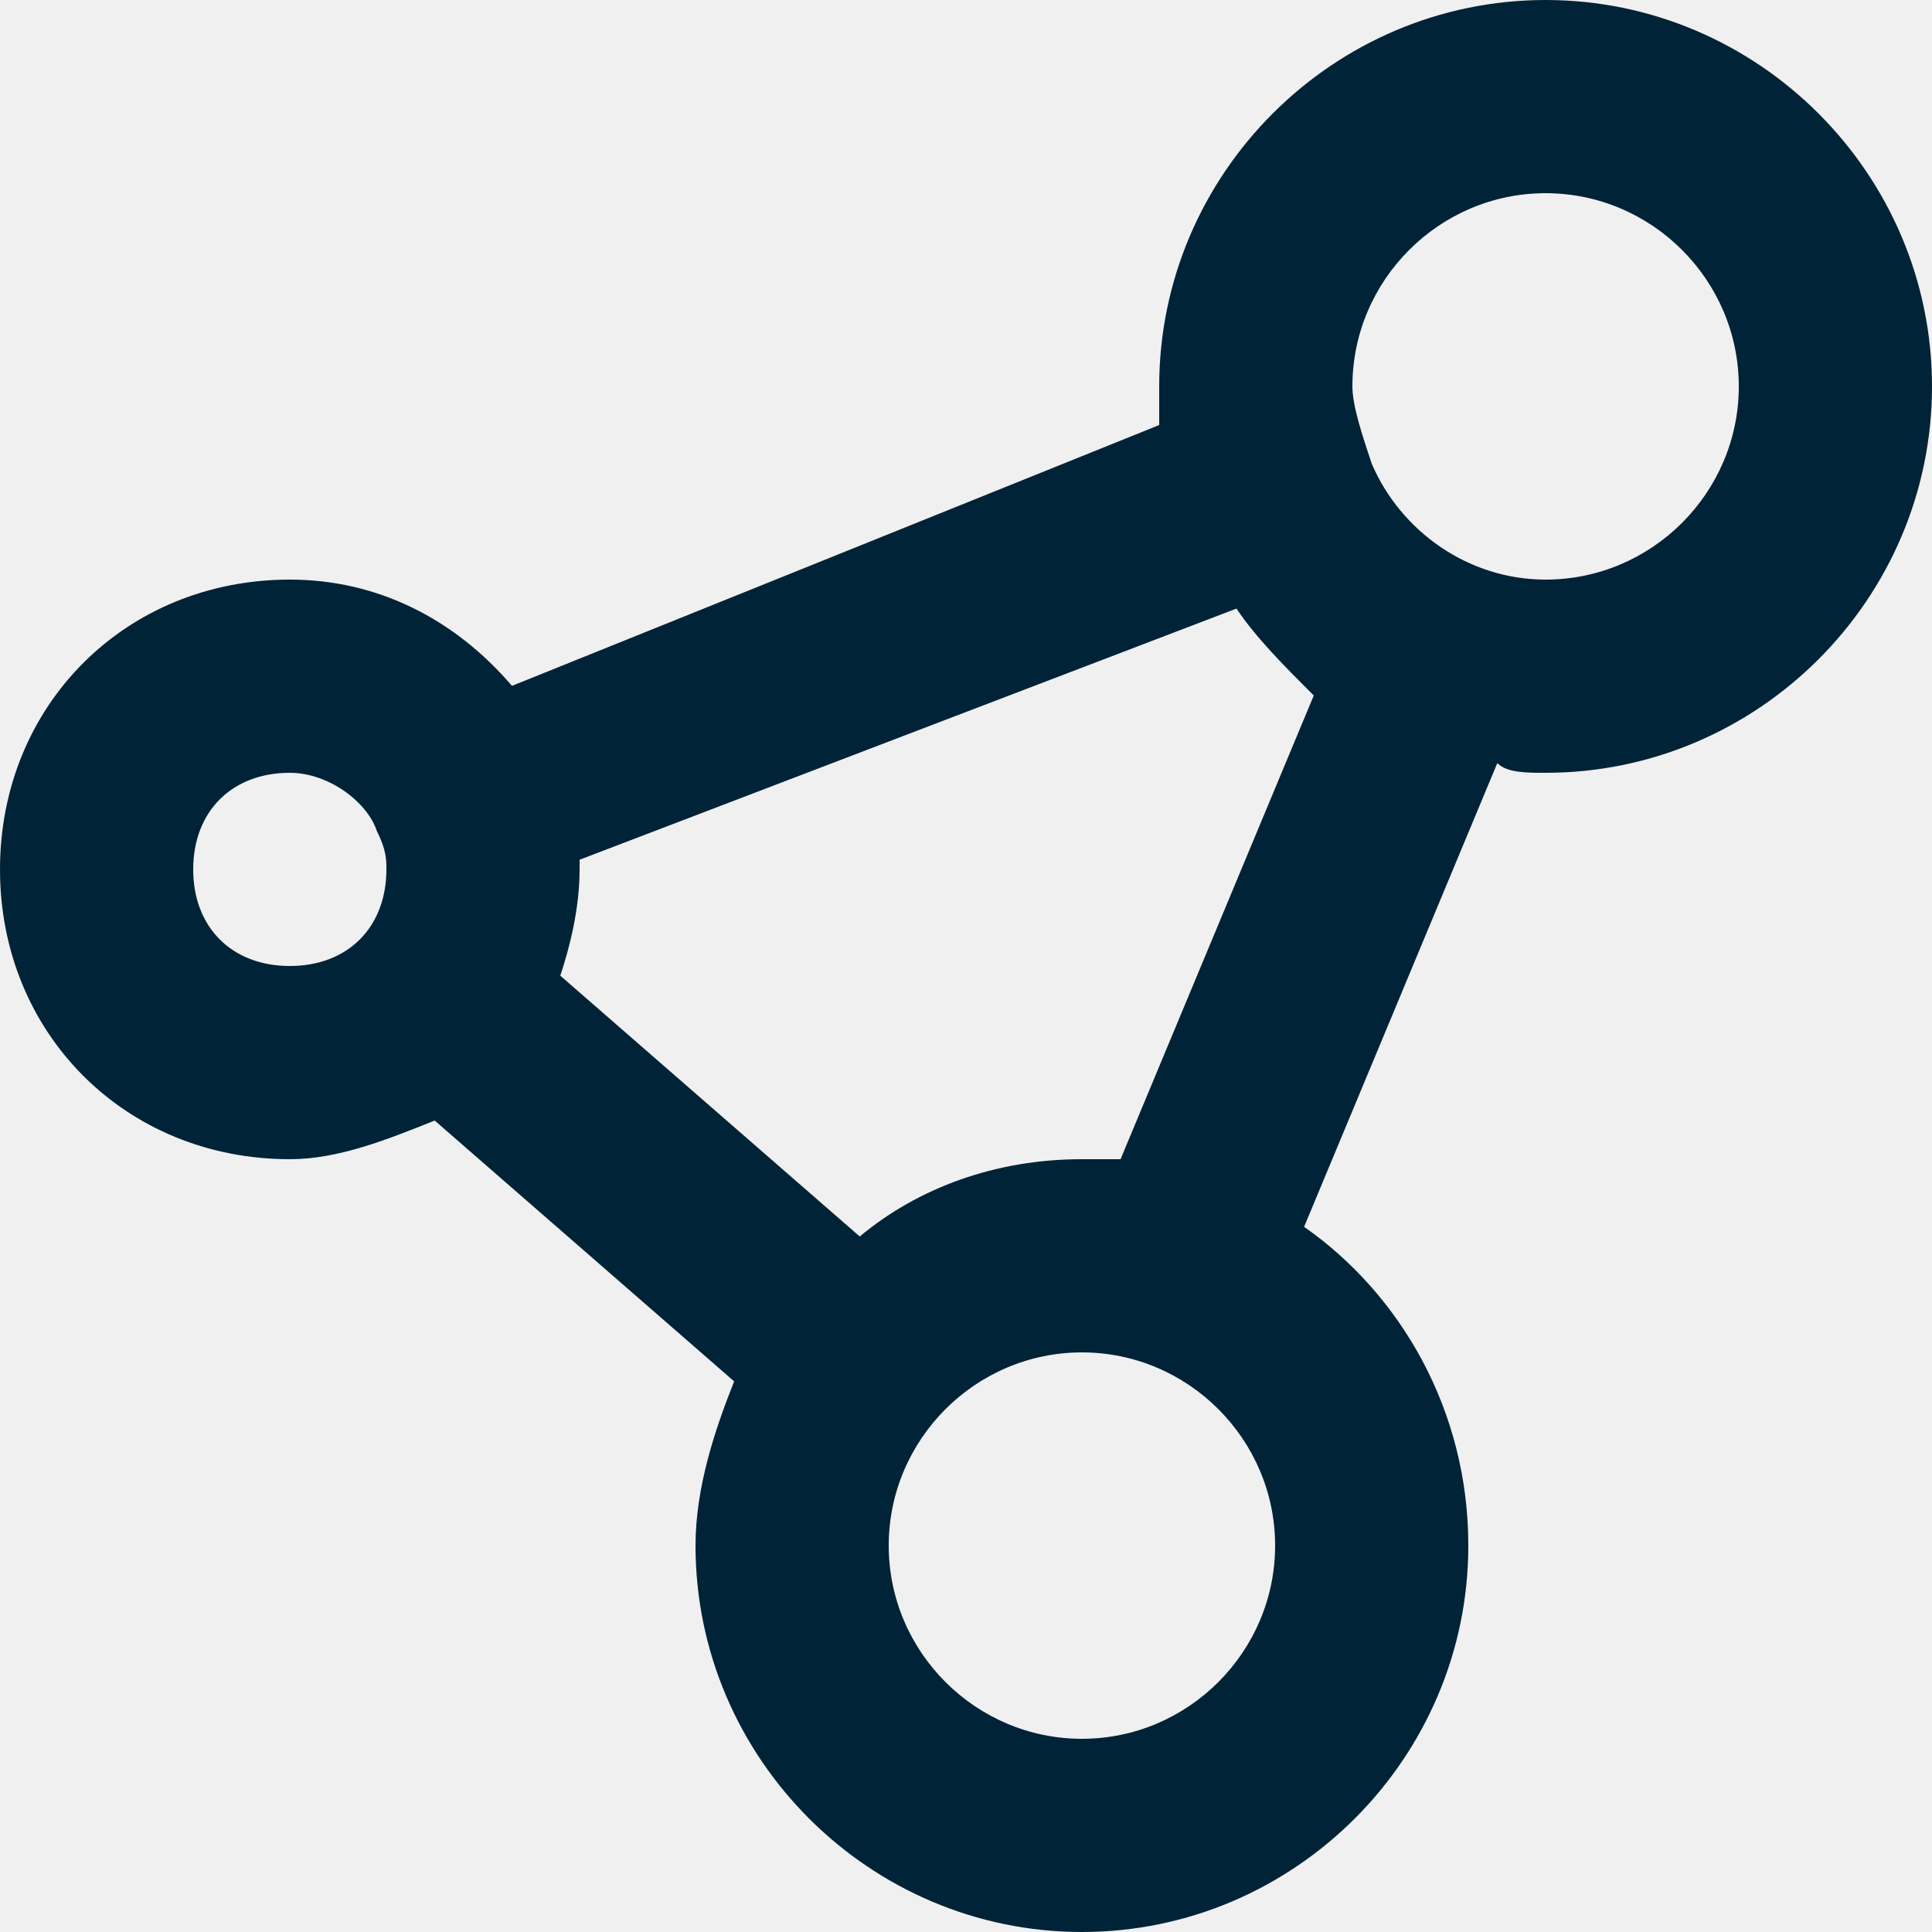
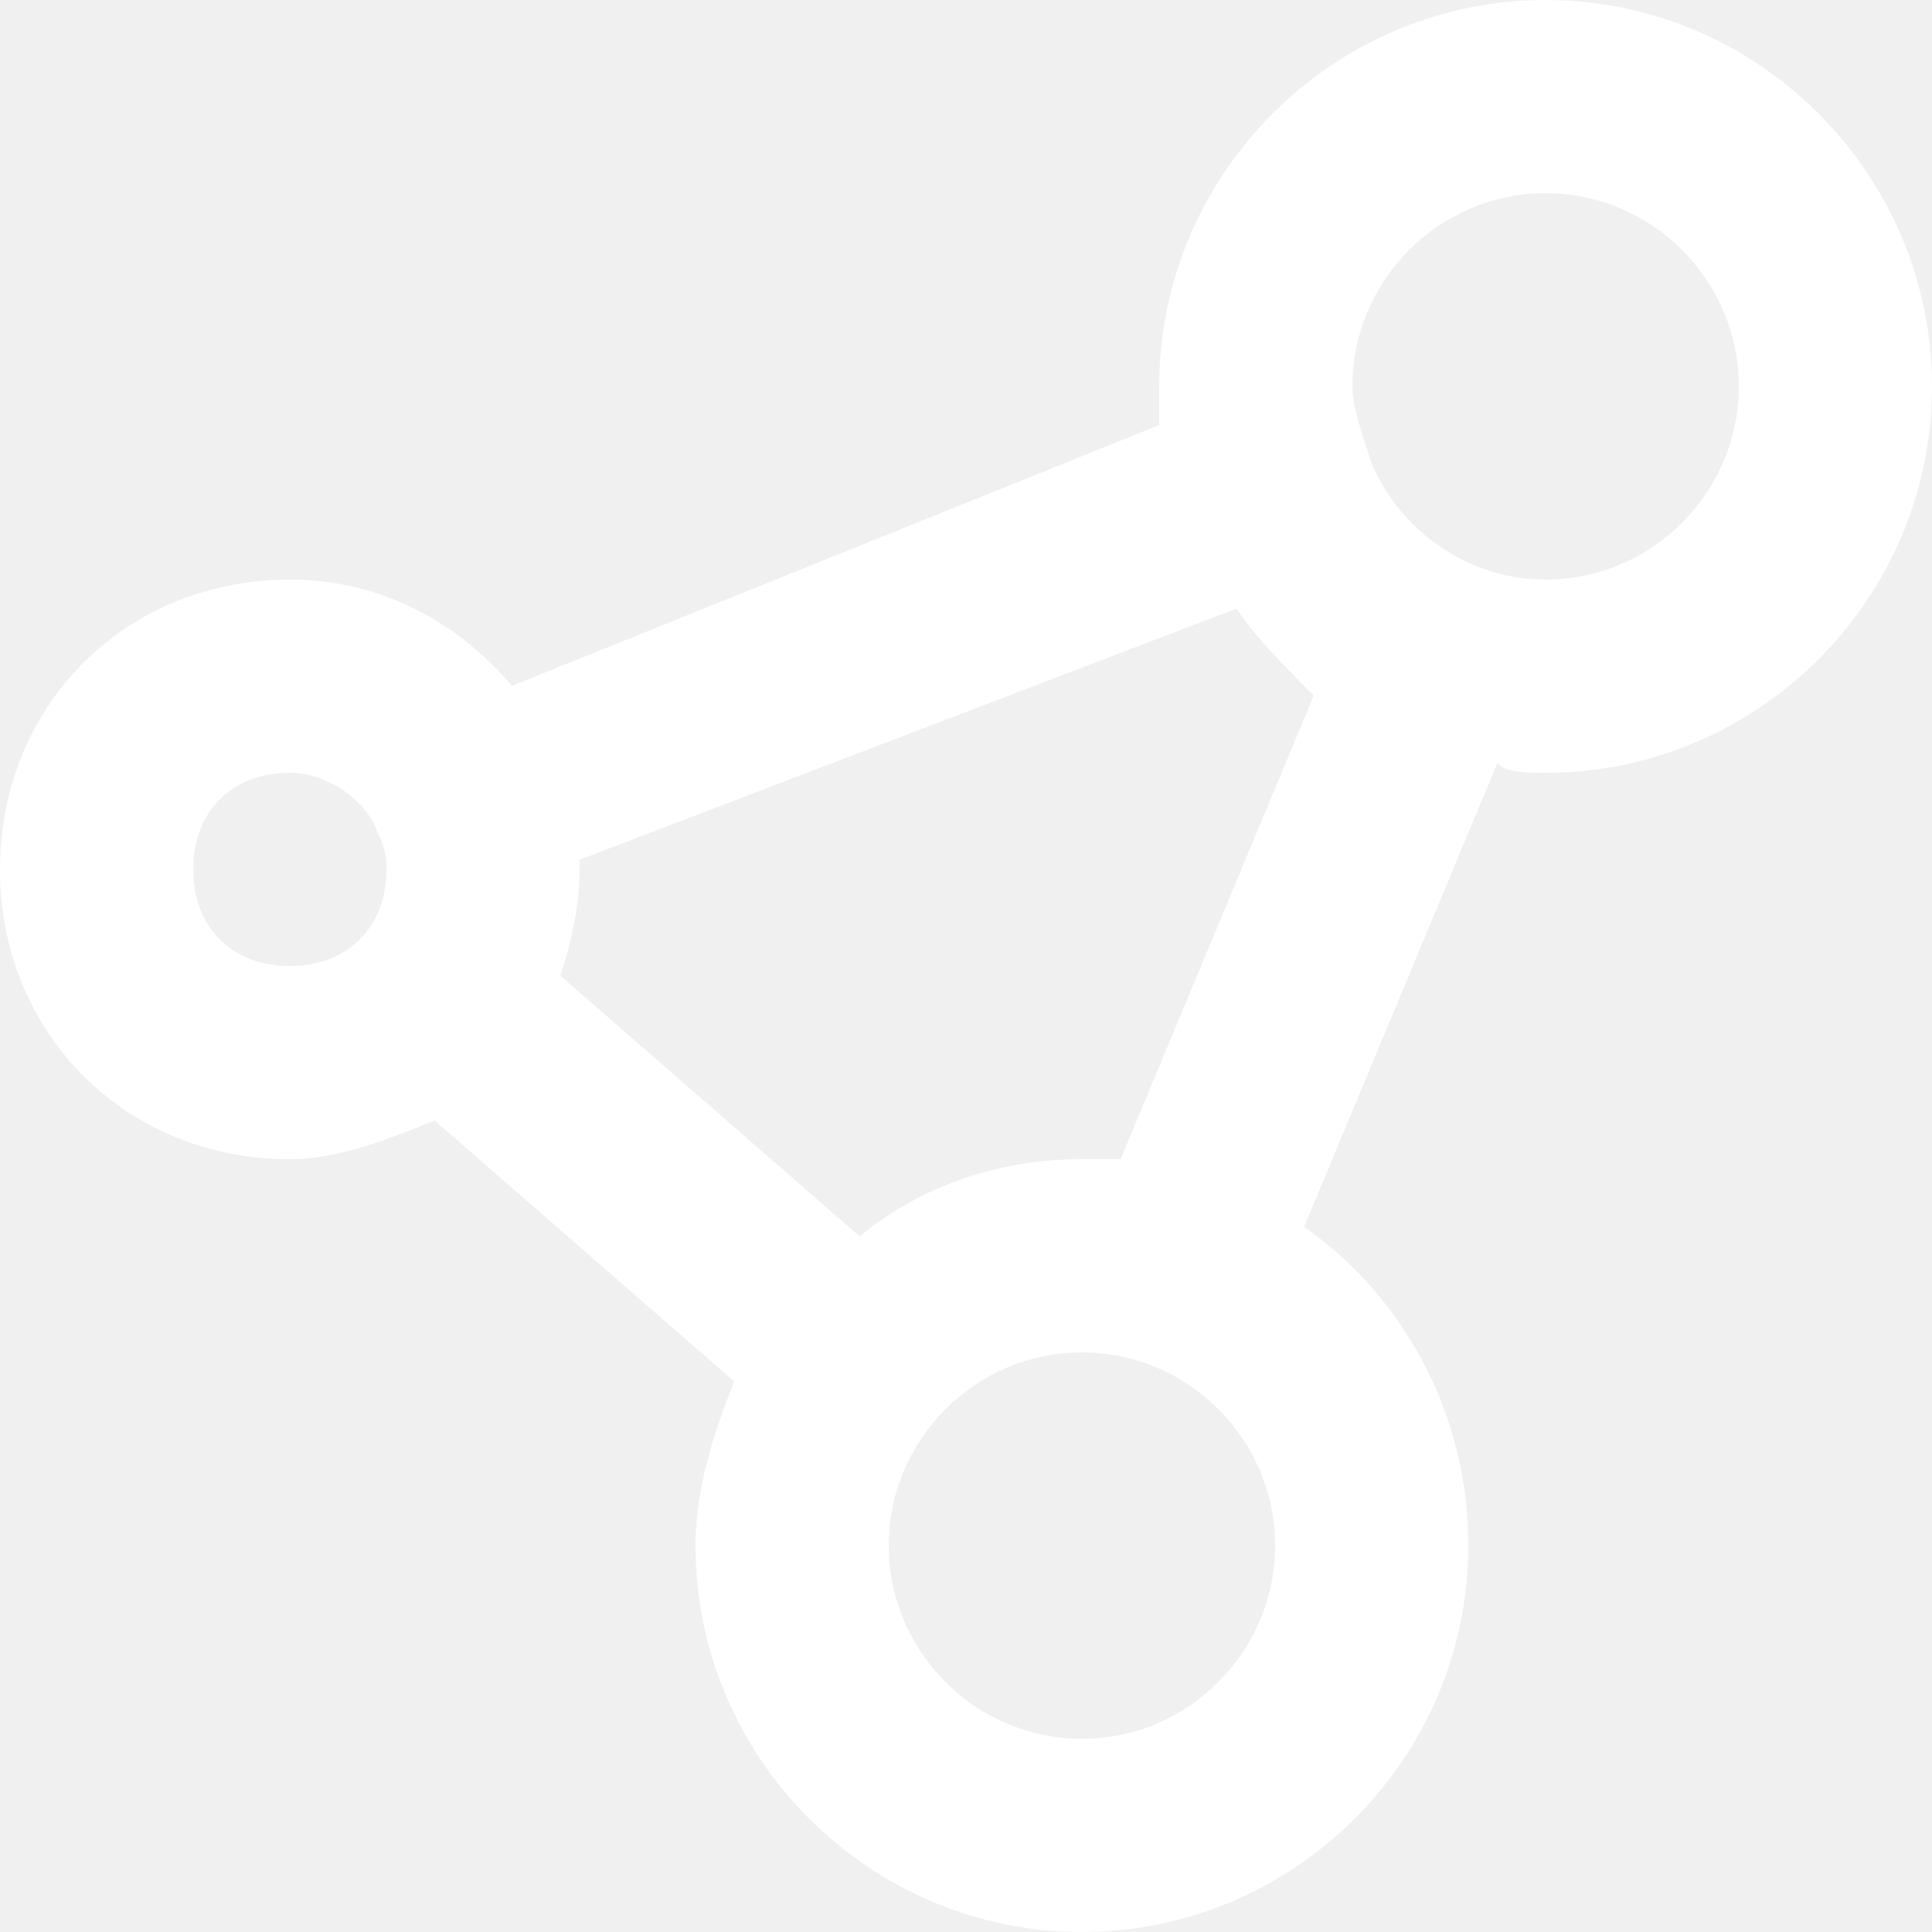
- <svg xmlns="http://www.w3.org/2000/svg" height="100px" width="100px" fill="#002337" version="1.1" x="0px" y="0px" viewBox="0 0 20 20" enable-background="new 0 0 20 20" xml:space="preserve">
+ <svg xmlns="http://www.w3.org/2000/svg" height="100px" width="100px" fill="#ffffff" version="1.1" x="0px" y="0px" viewBox="0 0 20 20" enable-background="new 0 0 20 20" xml:space="preserve">
  <g>
-     <path fill="#002337" d="M16,0c-2.2,0-4,1.8-4,4c0,0.2,0,0.3,0,0.4L5.3,7.1C4.7,6.4,3.9,6,3,6C1.3,6,0,7.3,0,9s1.3,3,3,3   c0.5,0,1-0.2,1.5-0.4l3.1,2.7c-0.2,0.5-0.4,1.1-0.4,1.7c0,2.2,1.8,4,4,4s4-1.8,4-4c0-1.4-0.7-2.6-1.7-3.3l2-4.8C15.6,8,15.8,8,16,8   c2.2,0,4-1.8,4-4S18.2,0,16,0z M3,10c-0.6,0-1-0.4-1-1s0.4-1,1-1c0.4,0,0.8,0.3,0.9,0.6c0,0,0,0,0,0l0,0C4,8.8,4,8.9,4,9   C4,9.6,3.6,10,3,10z M11.2,18c-1.1,0-2-0.9-2-2s0.9-2,2-2s2,0.9,2,2S12.3,18,11.2,18z M11.6,12c-0.1,0-0.3,0-0.4,0   c-0.9,0-1.7,0.3-2.3,0.8l-3.1-2.7C5.9,9.8,6,9.4,6,9c0,0,0-0.1,0-0.1l6.8-2.6c0.2,0.3,0.5,0.6,0.8,0.9L11.6,12z M16,6   c-0.8,0-1.5-0.5-1.8-1.2c0,0,0,0,0,0c0,0,0,0,0,0C14.1,4.5,14,4.2,14,4c0-1.1,0.9-2,2-2s2,0.9,2,2S17.1,6,16,6z" />
+     <path fill="#ffffff" d="M16,0c-2.2,0-4,1.8-4,4c0,0.2,0,0.3,0,0.4L5.3,7.1C4.7,6.4,3.9,6,3,6C1.3,6,0,7.3,0,9s1.3,3,3,3   c0.5,0,1-0.2,1.5-0.4l3.1,2.7c-0.2,0.5-0.4,1.1-0.4,1.7c0,2.2,1.8,4,4,4s4-1.8,4-4c0-1.4-0.7-2.6-1.7-3.3l2-4.8C15.6,8,15.8,8,16,8   c2.2,0,4-1.8,4-4S18.2,0,16,0z M3,10c-0.6,0-1-0.4-1-1s0.4-1,1-1c0.4,0,0.8,0.3,0.9,0.6c0,0,0,0,0,0l0,0C4,8.8,4,8.9,4,9   C4,9.6,3.6,10,3,10z M11.2,18c-1.1,0-2-0.9-2-2s0.9-2,2-2s2,0.9,2,2S12.3,18,11.2,18z M11.6,12c-0.1,0-0.3,0-0.4,0   c-0.9,0-1.7,0.3-2.3,0.8l-3.1-2.7C5.9,9.8,6,9.4,6,9c0,0,0-0.1,0-0.1l6.8-2.6c0.2,0.3,0.5,0.6,0.8,0.9L11.6,12z M16,6   c-0.8,0-1.5-0.5-1.8-1.2c0,0,0,0,0,0c0,0,0,0,0,0C14.1,4.5,14,4.2,14,4c0-1.1,0.9-2,2-2s2,0.9,2,2S17.1,6,16,6z" />
  </g>
</svg>
